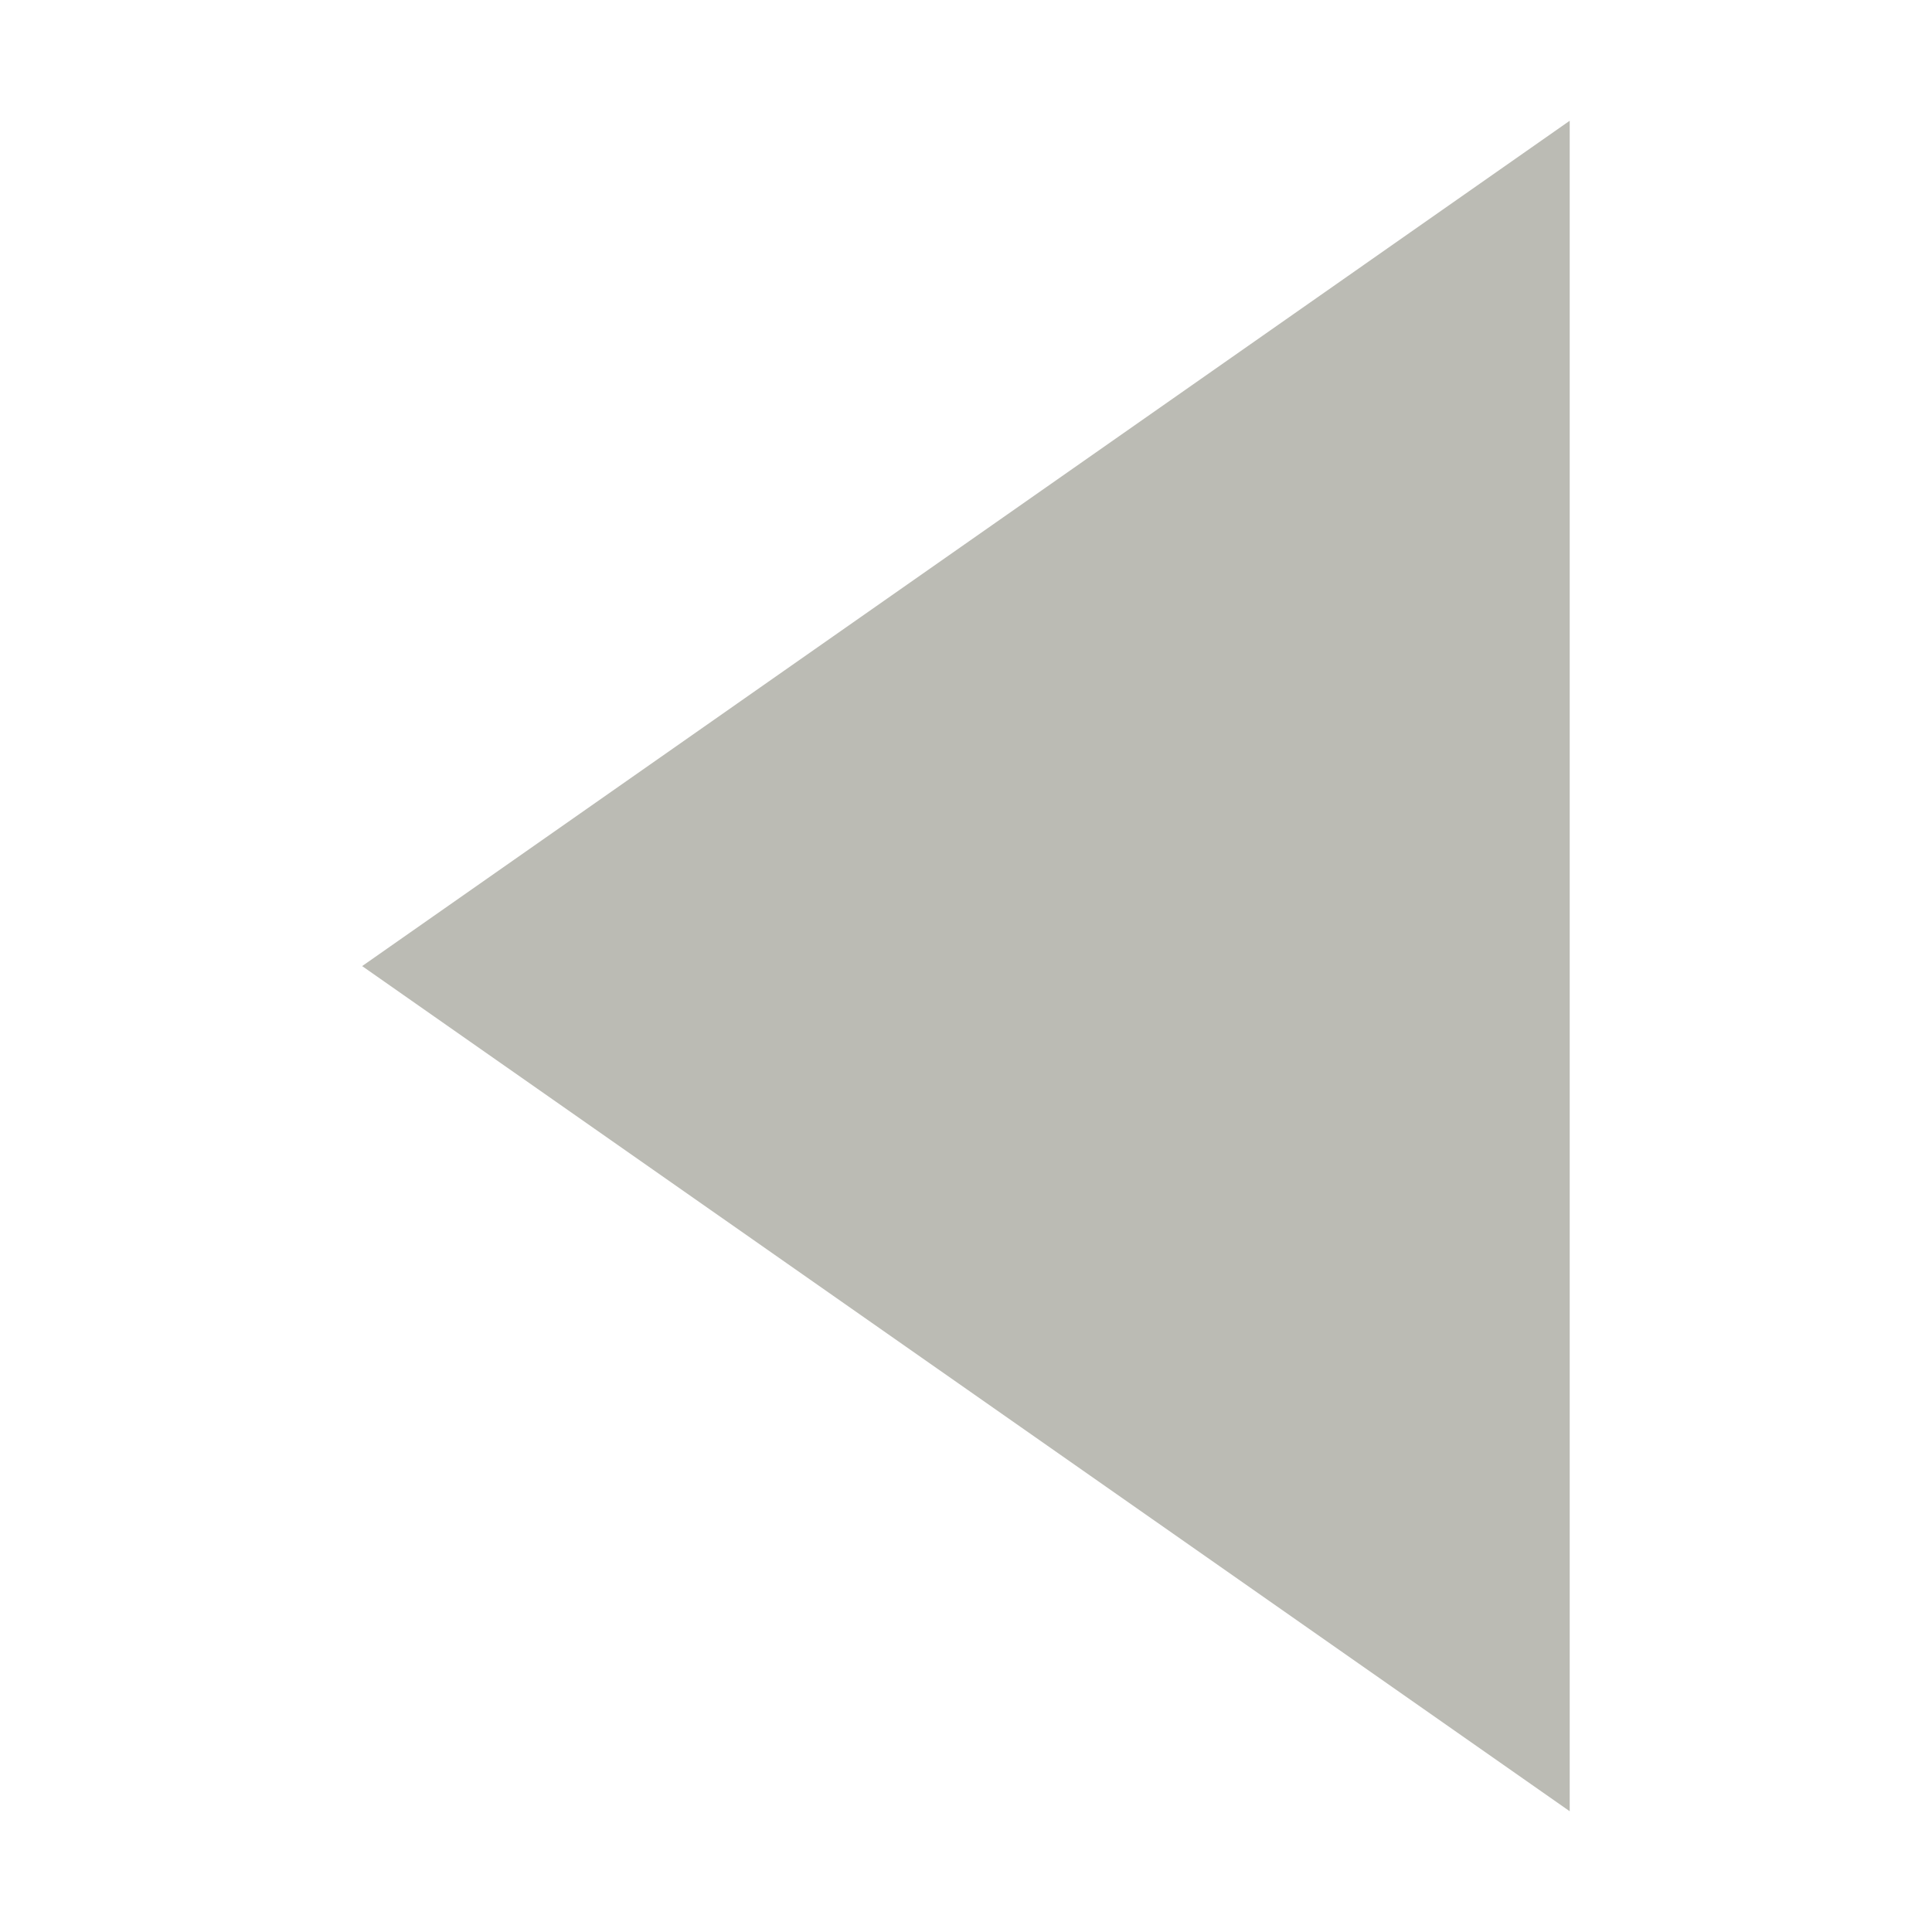
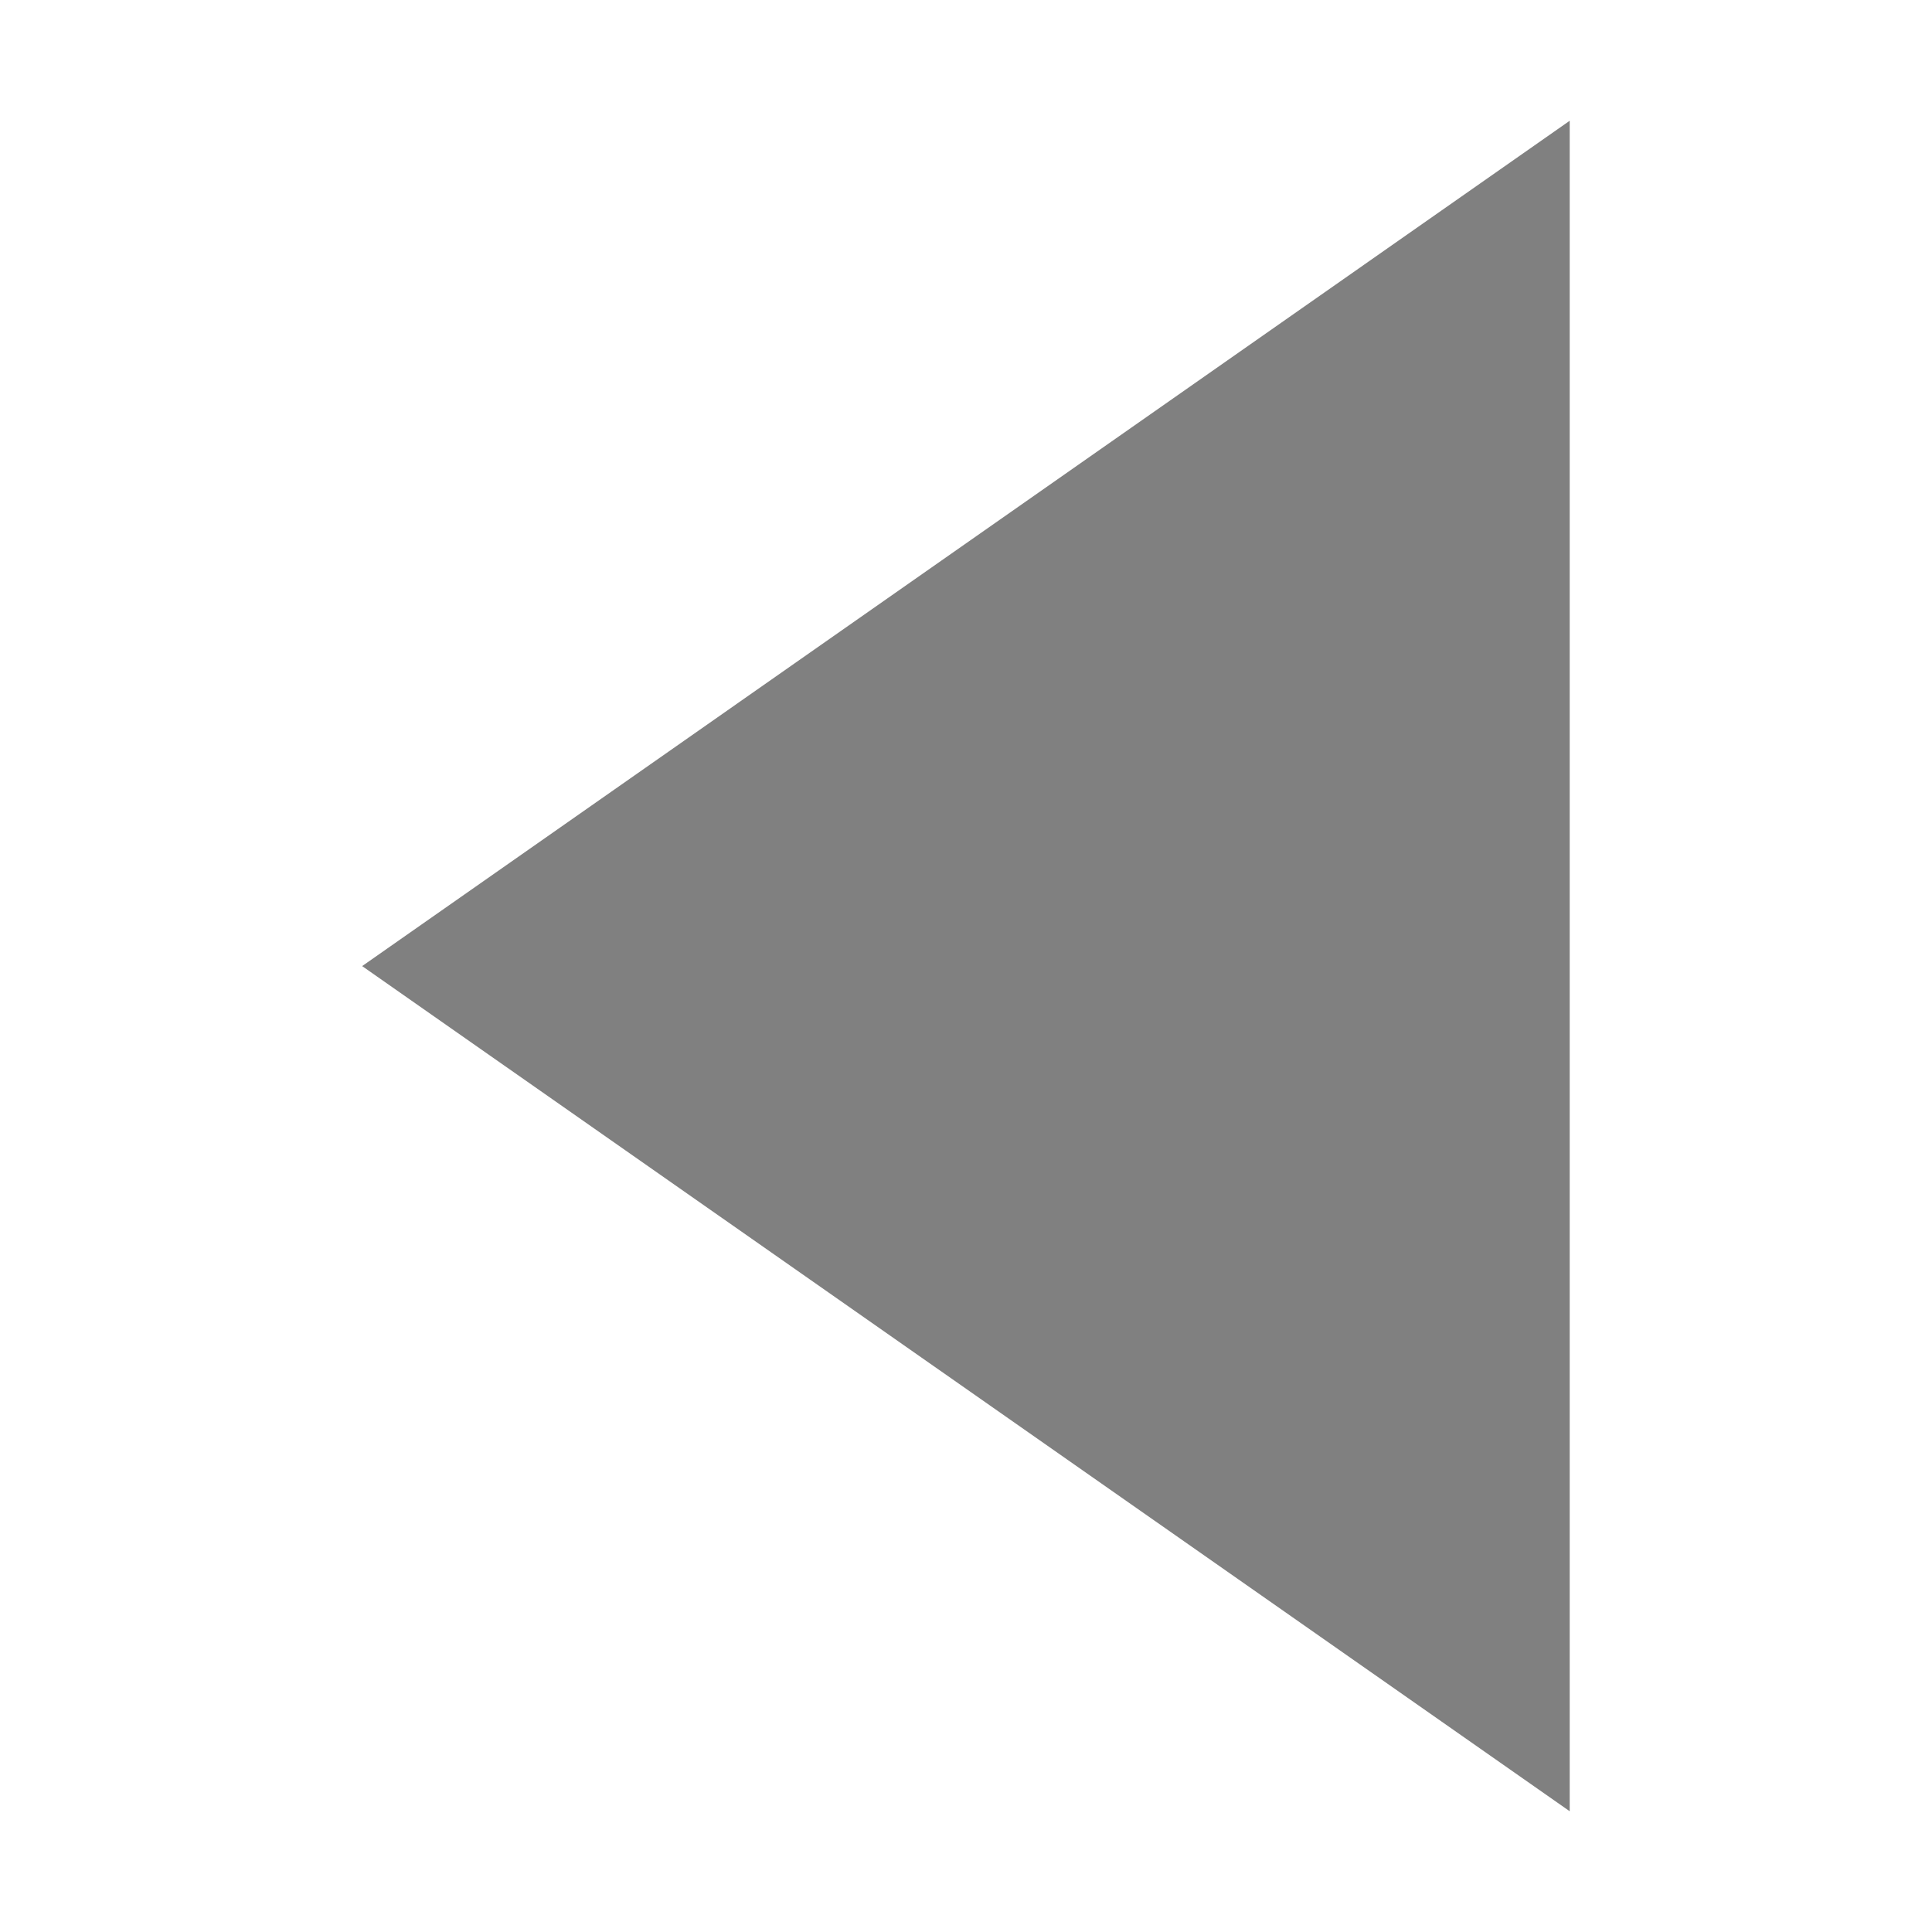
<svg xmlns="http://www.w3.org/2000/svg" width="16" height="16" id="svg2" version="1.1">
  <defs id="defs4" />
  <g id="layer1" transform="translate(0,-1036.362)">
-     <path transform="matrix(0,1.600899,1.165692,0,-383.9325,909.1541)" style="fill:#bbbbb4;fill-opacity:1;stroke:none;display:inline" d="m 88.83,340.512 -8.745,0 4.373,-8.579 z" id="path18028" />
+     <path transform="matrix(0,1.600899,1.165692,0,-383.9325,909.1541)" style="fill:#808080;fill-opacity:1;stroke:none;display:inline" d="m 88.83,340.512 -8.745,0 4.373,-8.579 z" id="path18028" />
  </g>
</svg>
